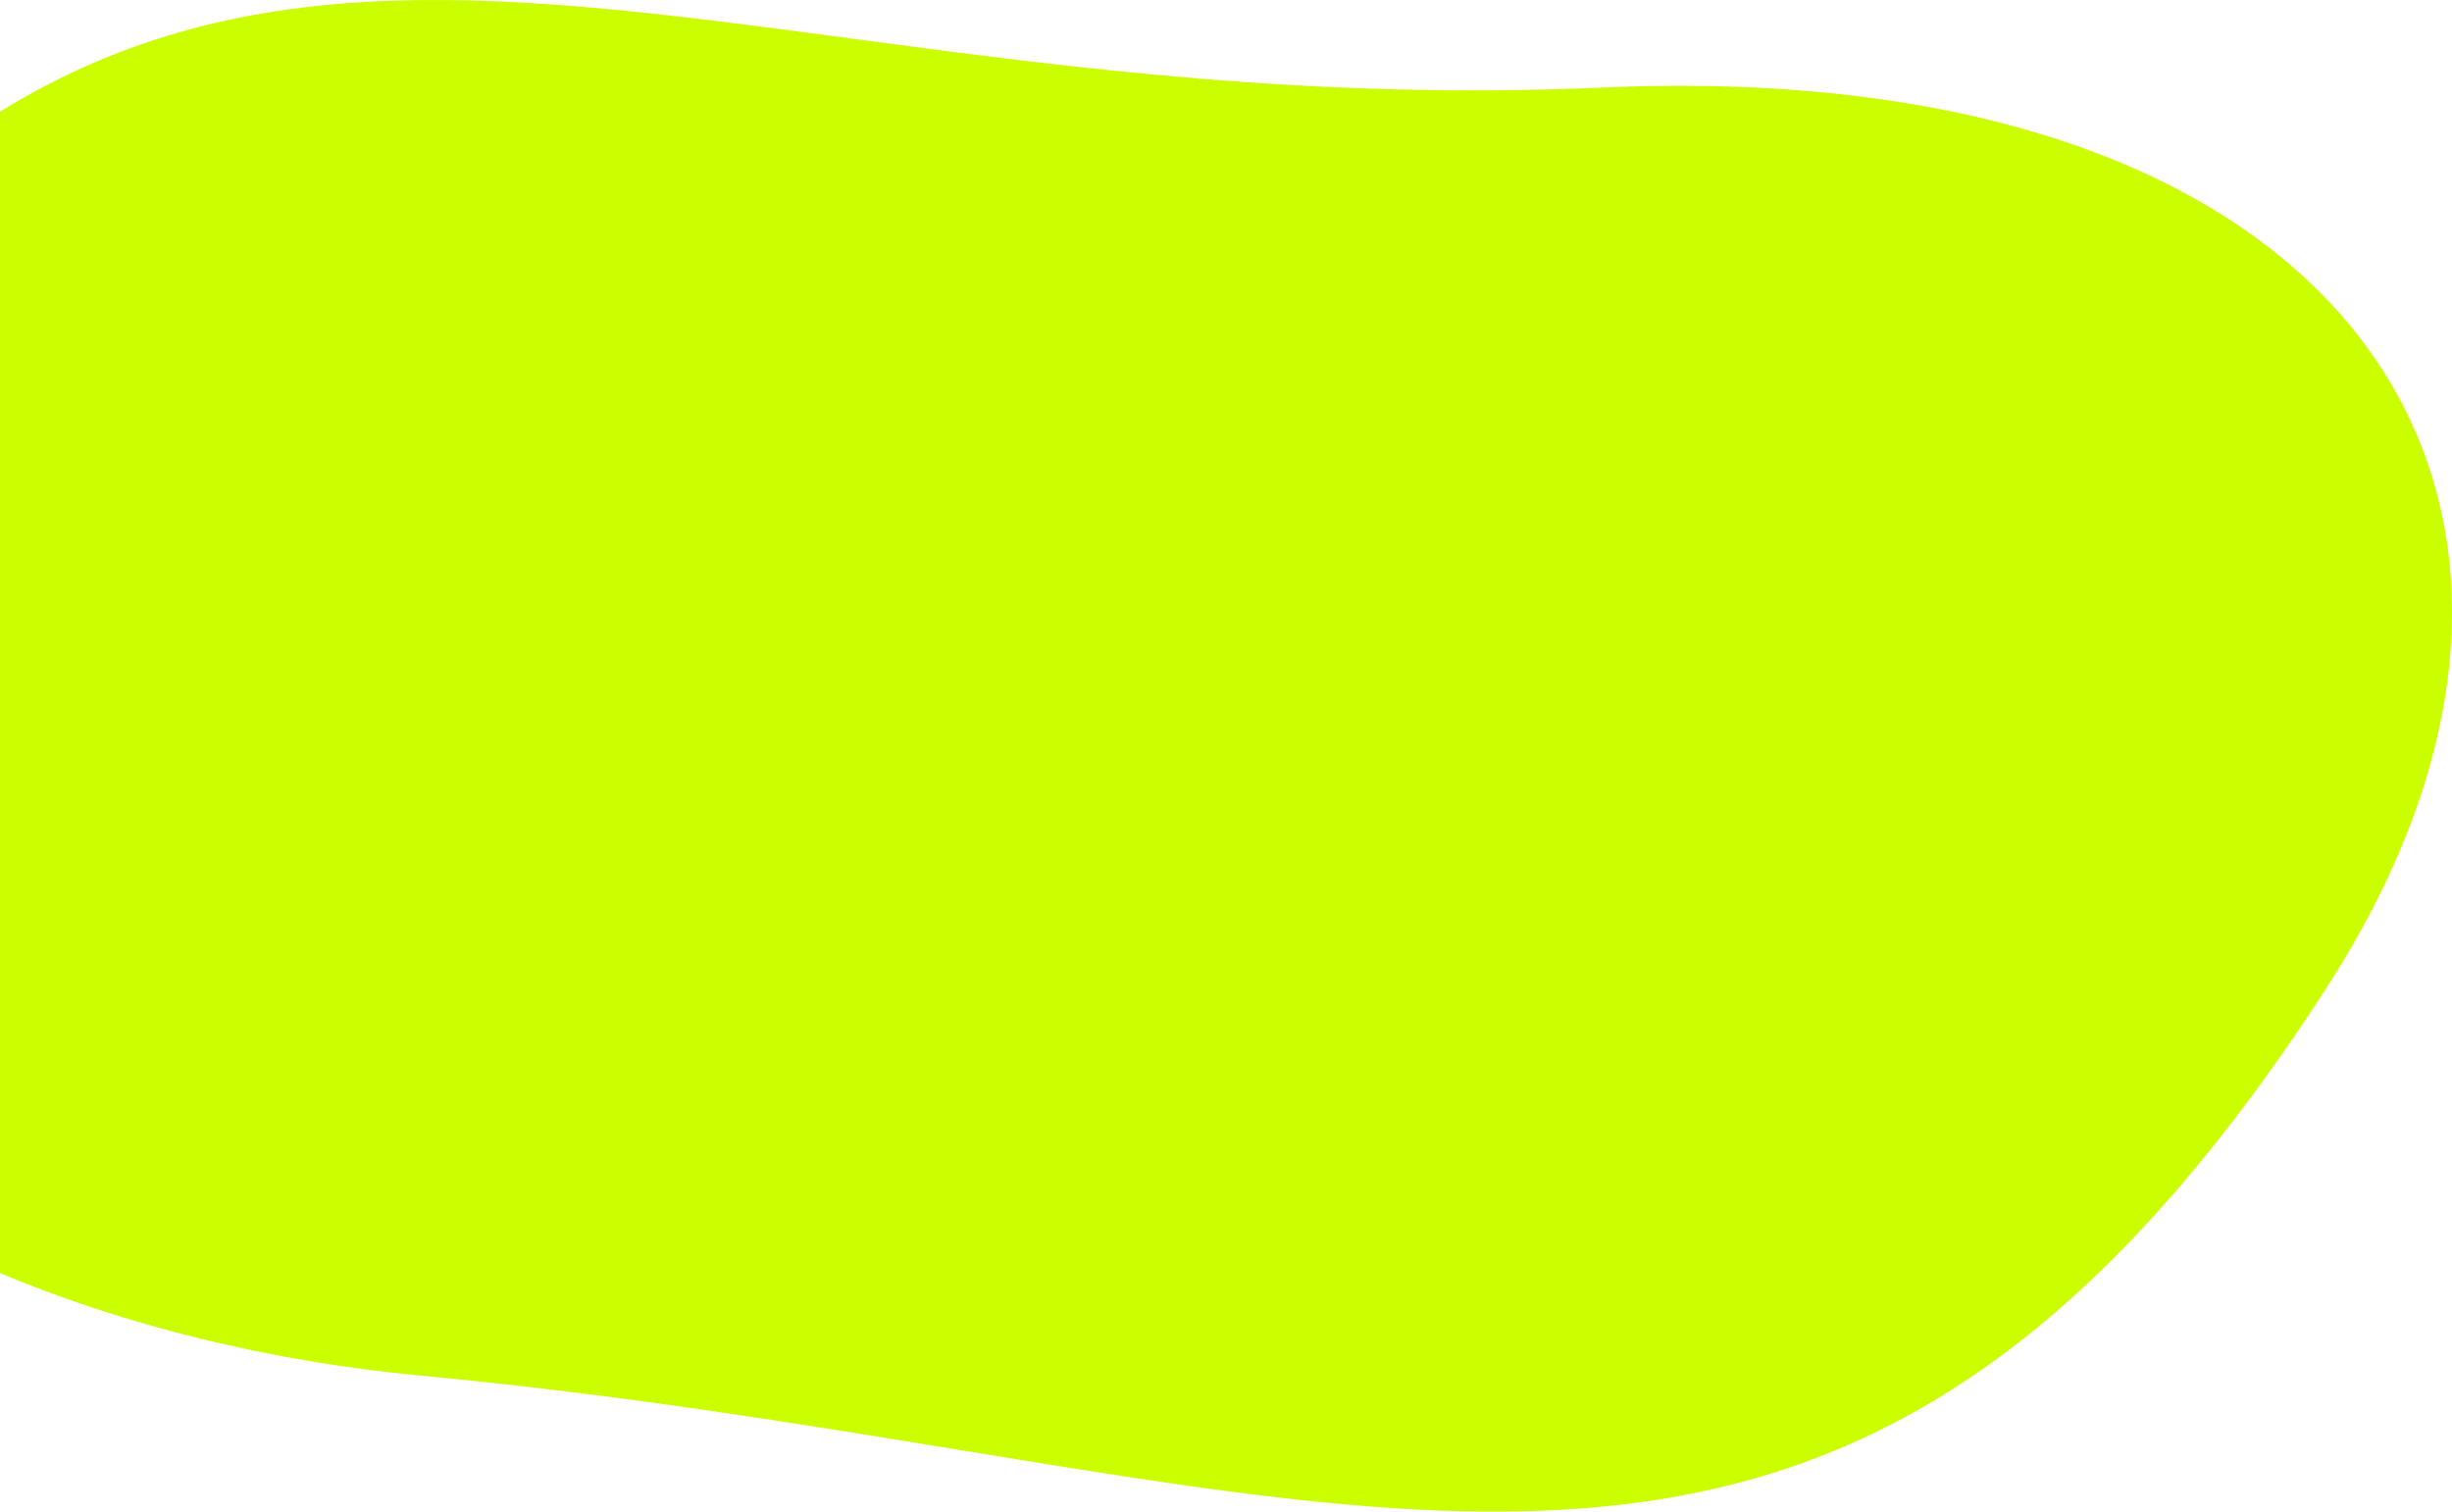
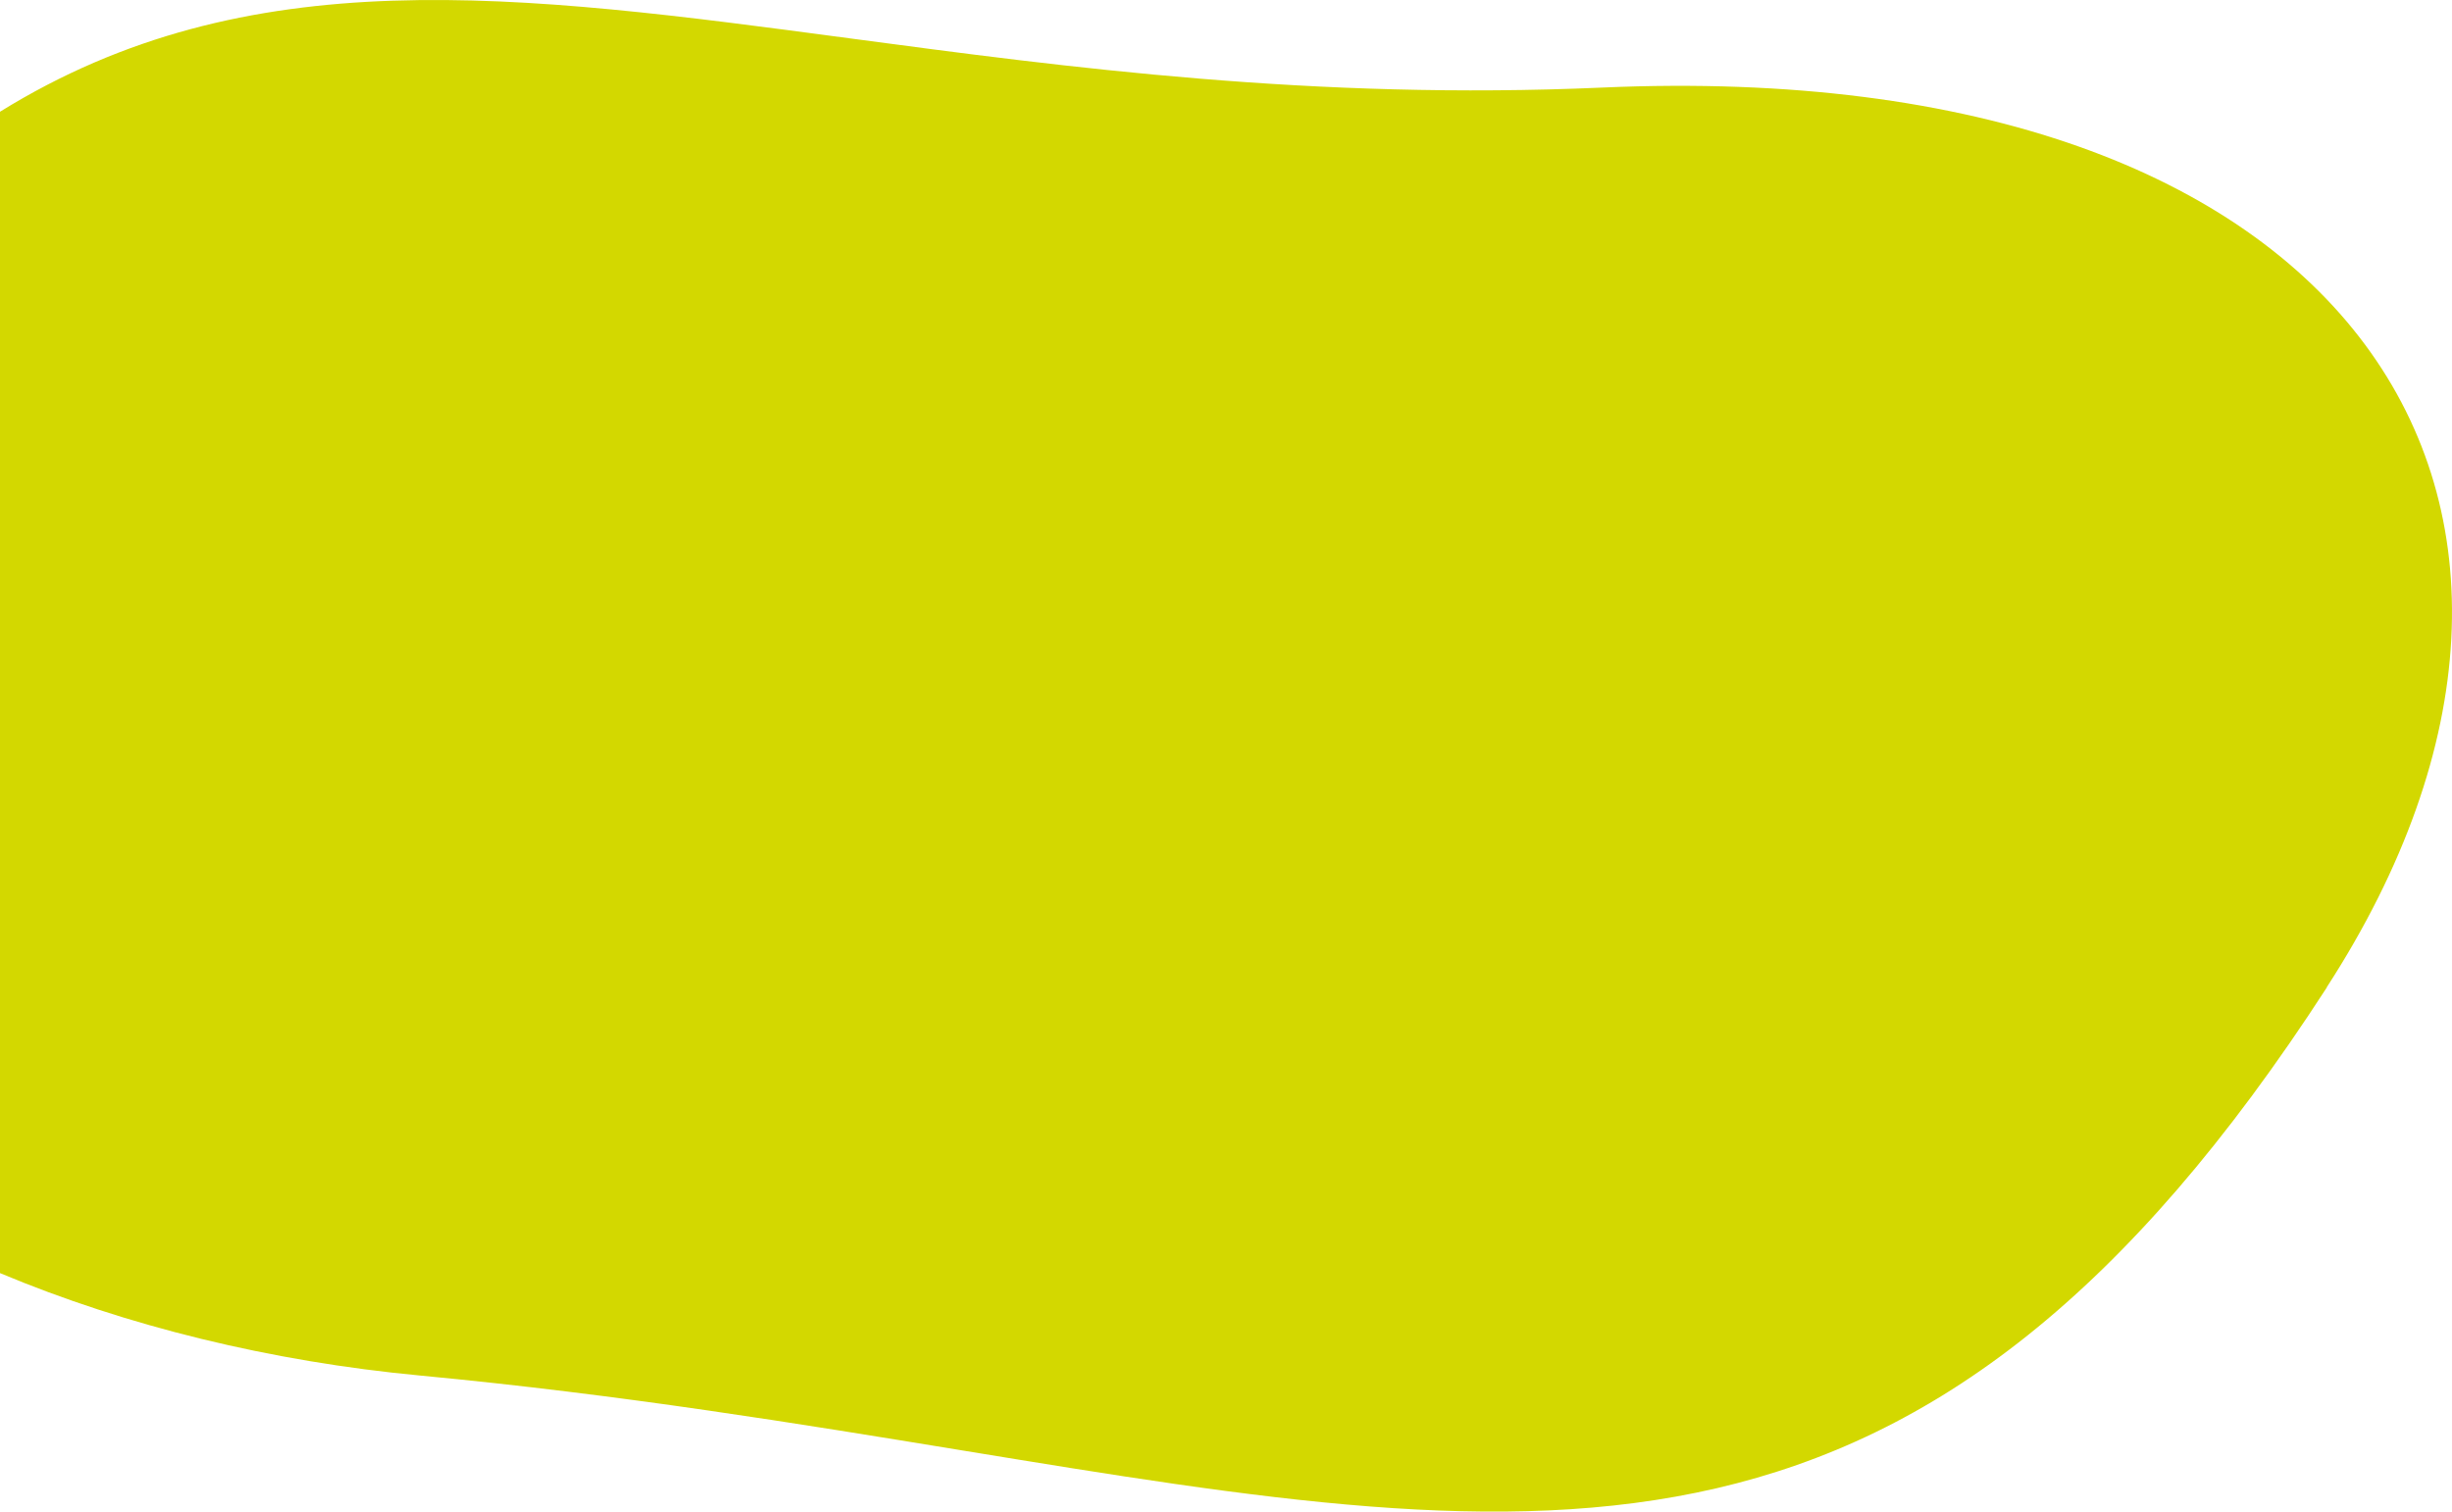
<svg xmlns="http://www.w3.org/2000/svg" width="733" height="452" viewBox="0 0 733 452" fill="none">
-   <path fill-rule="evenodd" clip-rule="evenodd" d="M0 380.677V33.413C74.176 -12.535 154.021 -1.879 254.157 11.485C319.197 20.166 392.796 29.988 478.963 26.186C705.176 16.197 788.62 151.408 695.556 295.212L695.606 295.229C575.471 480.877 465.311 462.821 287.664 433.703C239.173 425.756 185.655 416.984 125.532 411.305C81.008 407.102 37.837 396.543 0 380.677Z" fill="#CBFF00" />
+   <path fill-rule="evenodd" clip-rule="evenodd" d="M0 380.677V33.413C74.176 -12.535 154.021 -1.879 254.157 11.485C319.197 20.166 392.796 29.988 478.963 26.186C705.176 16.197 788.62 151.408 695.556 295.212L695.606 295.229C575.471 480.877 465.311 462.821 287.664 433.703C239.173 425.756 185.655 416.984 125.532 411.305C81.008 407.102 37.837 396.543 0 380.677Z" fill="#D3D800" />
</svg>
